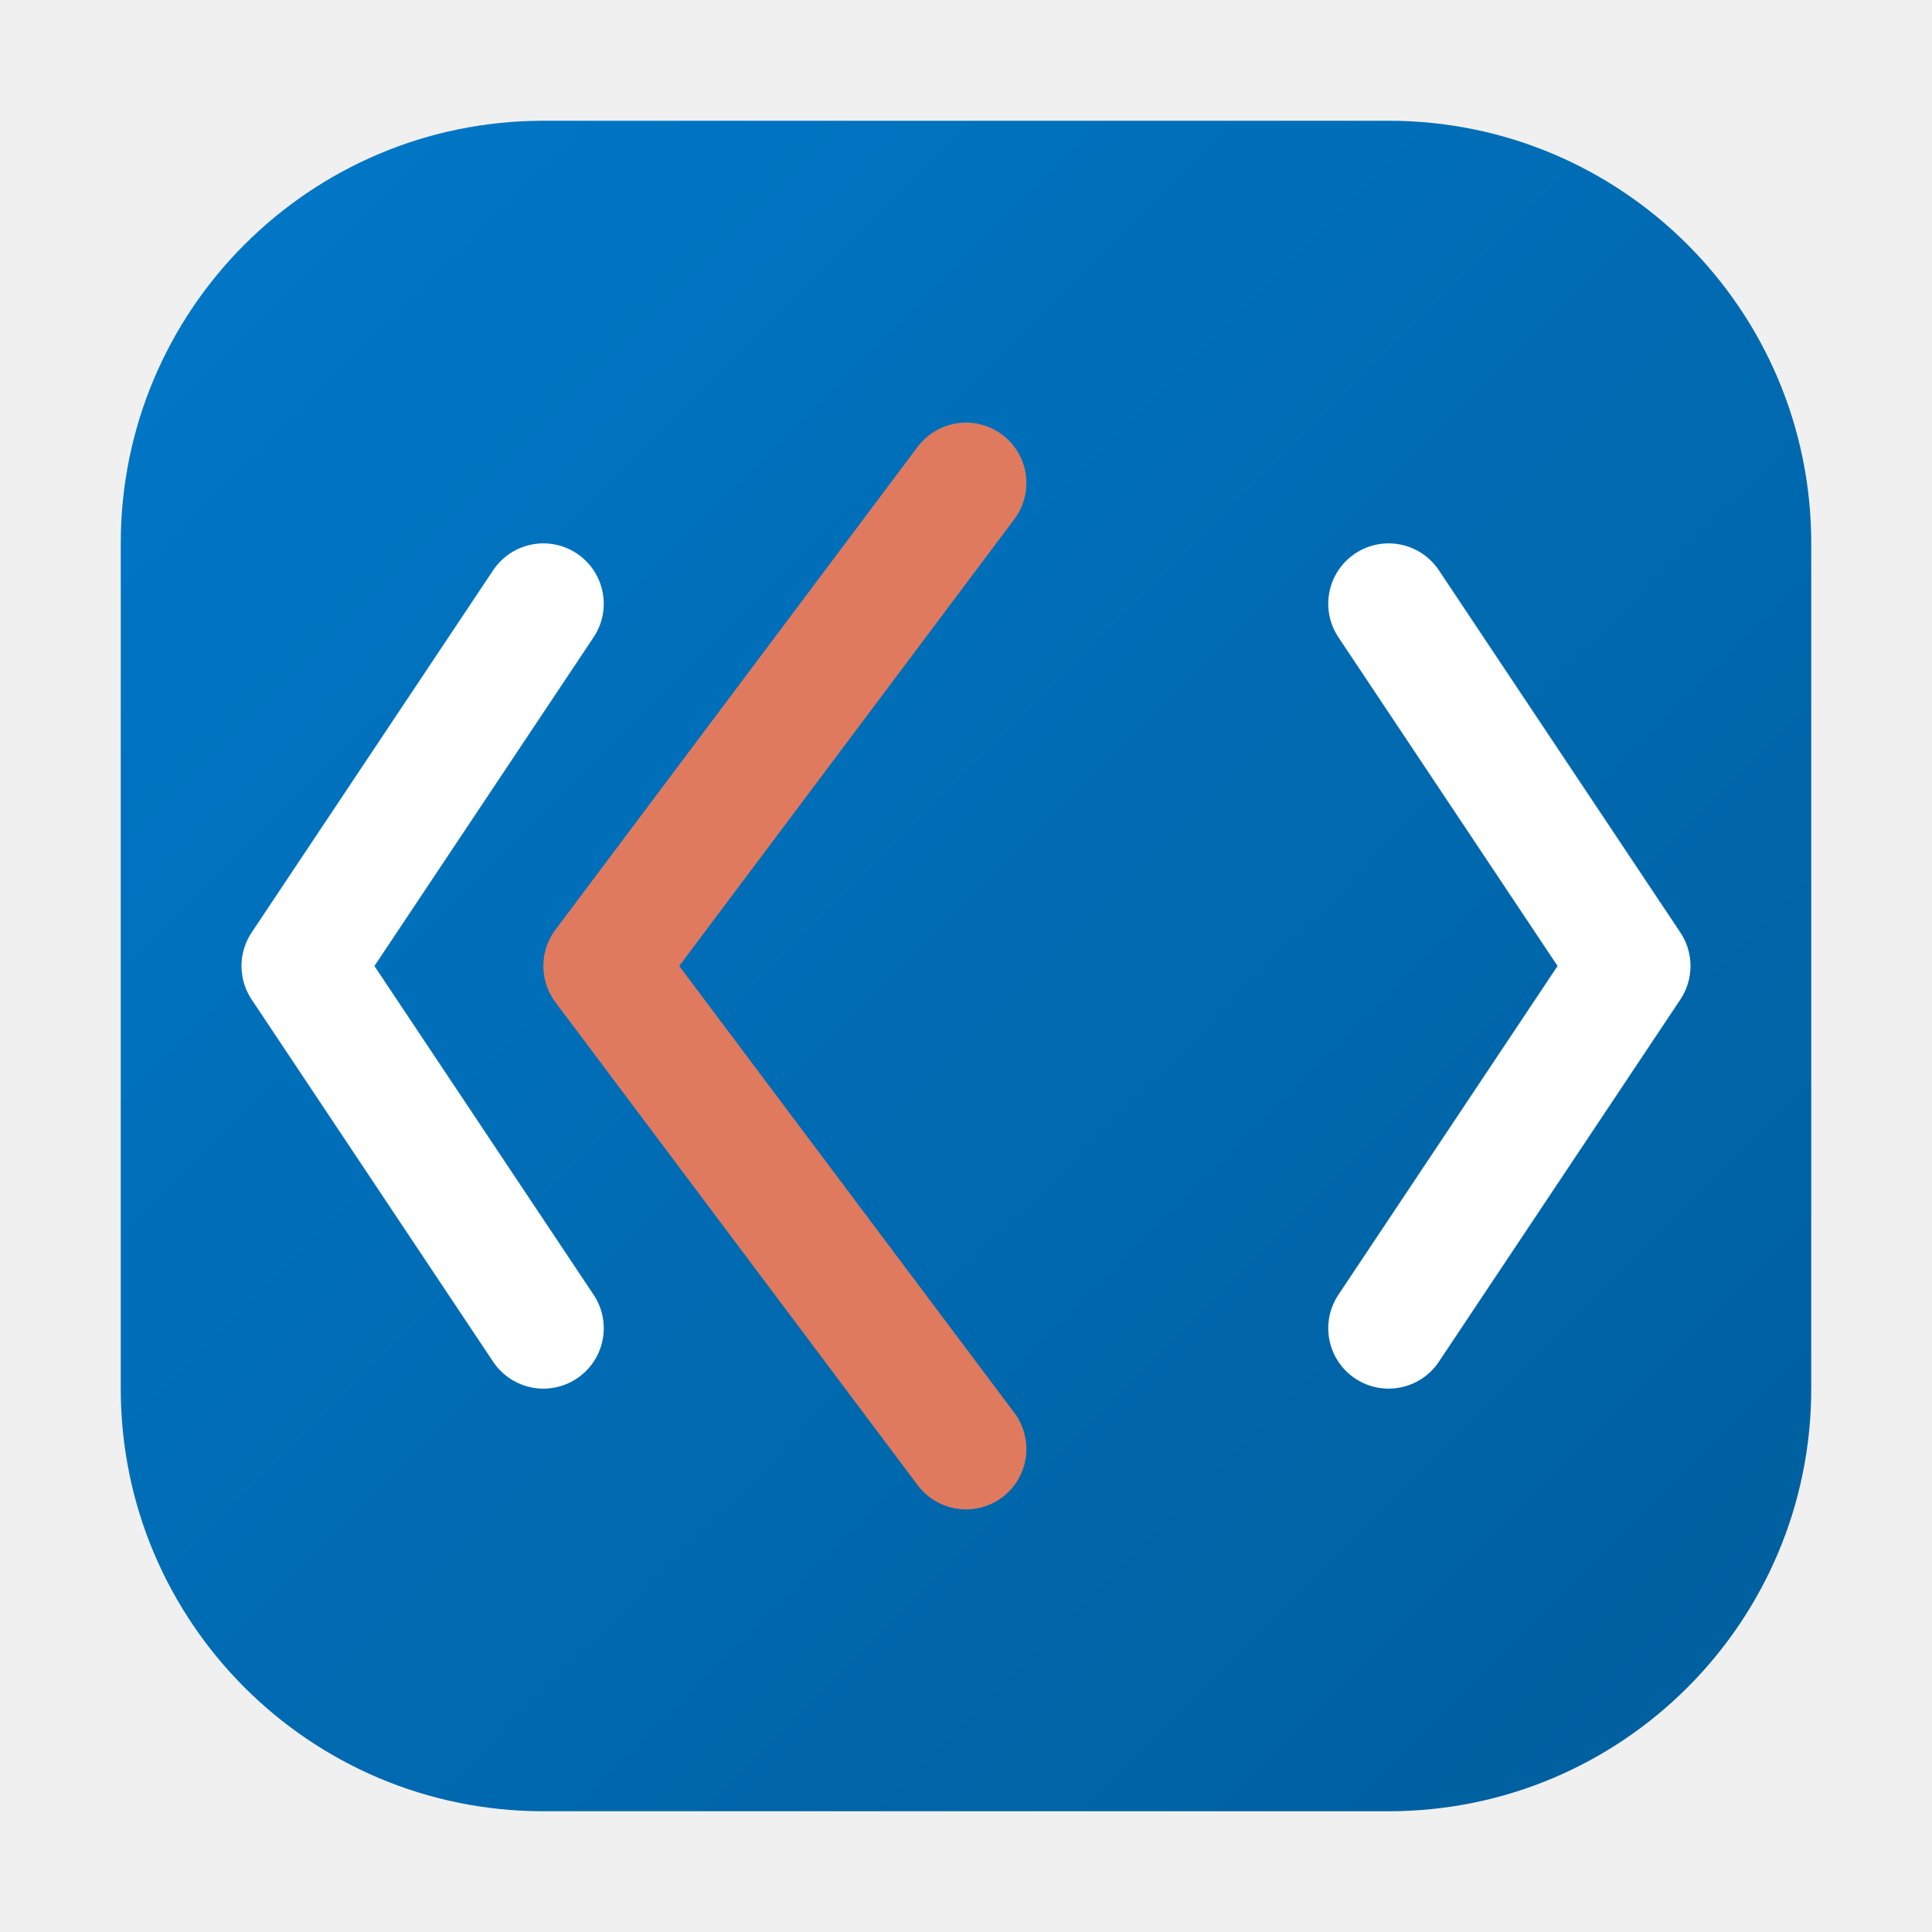
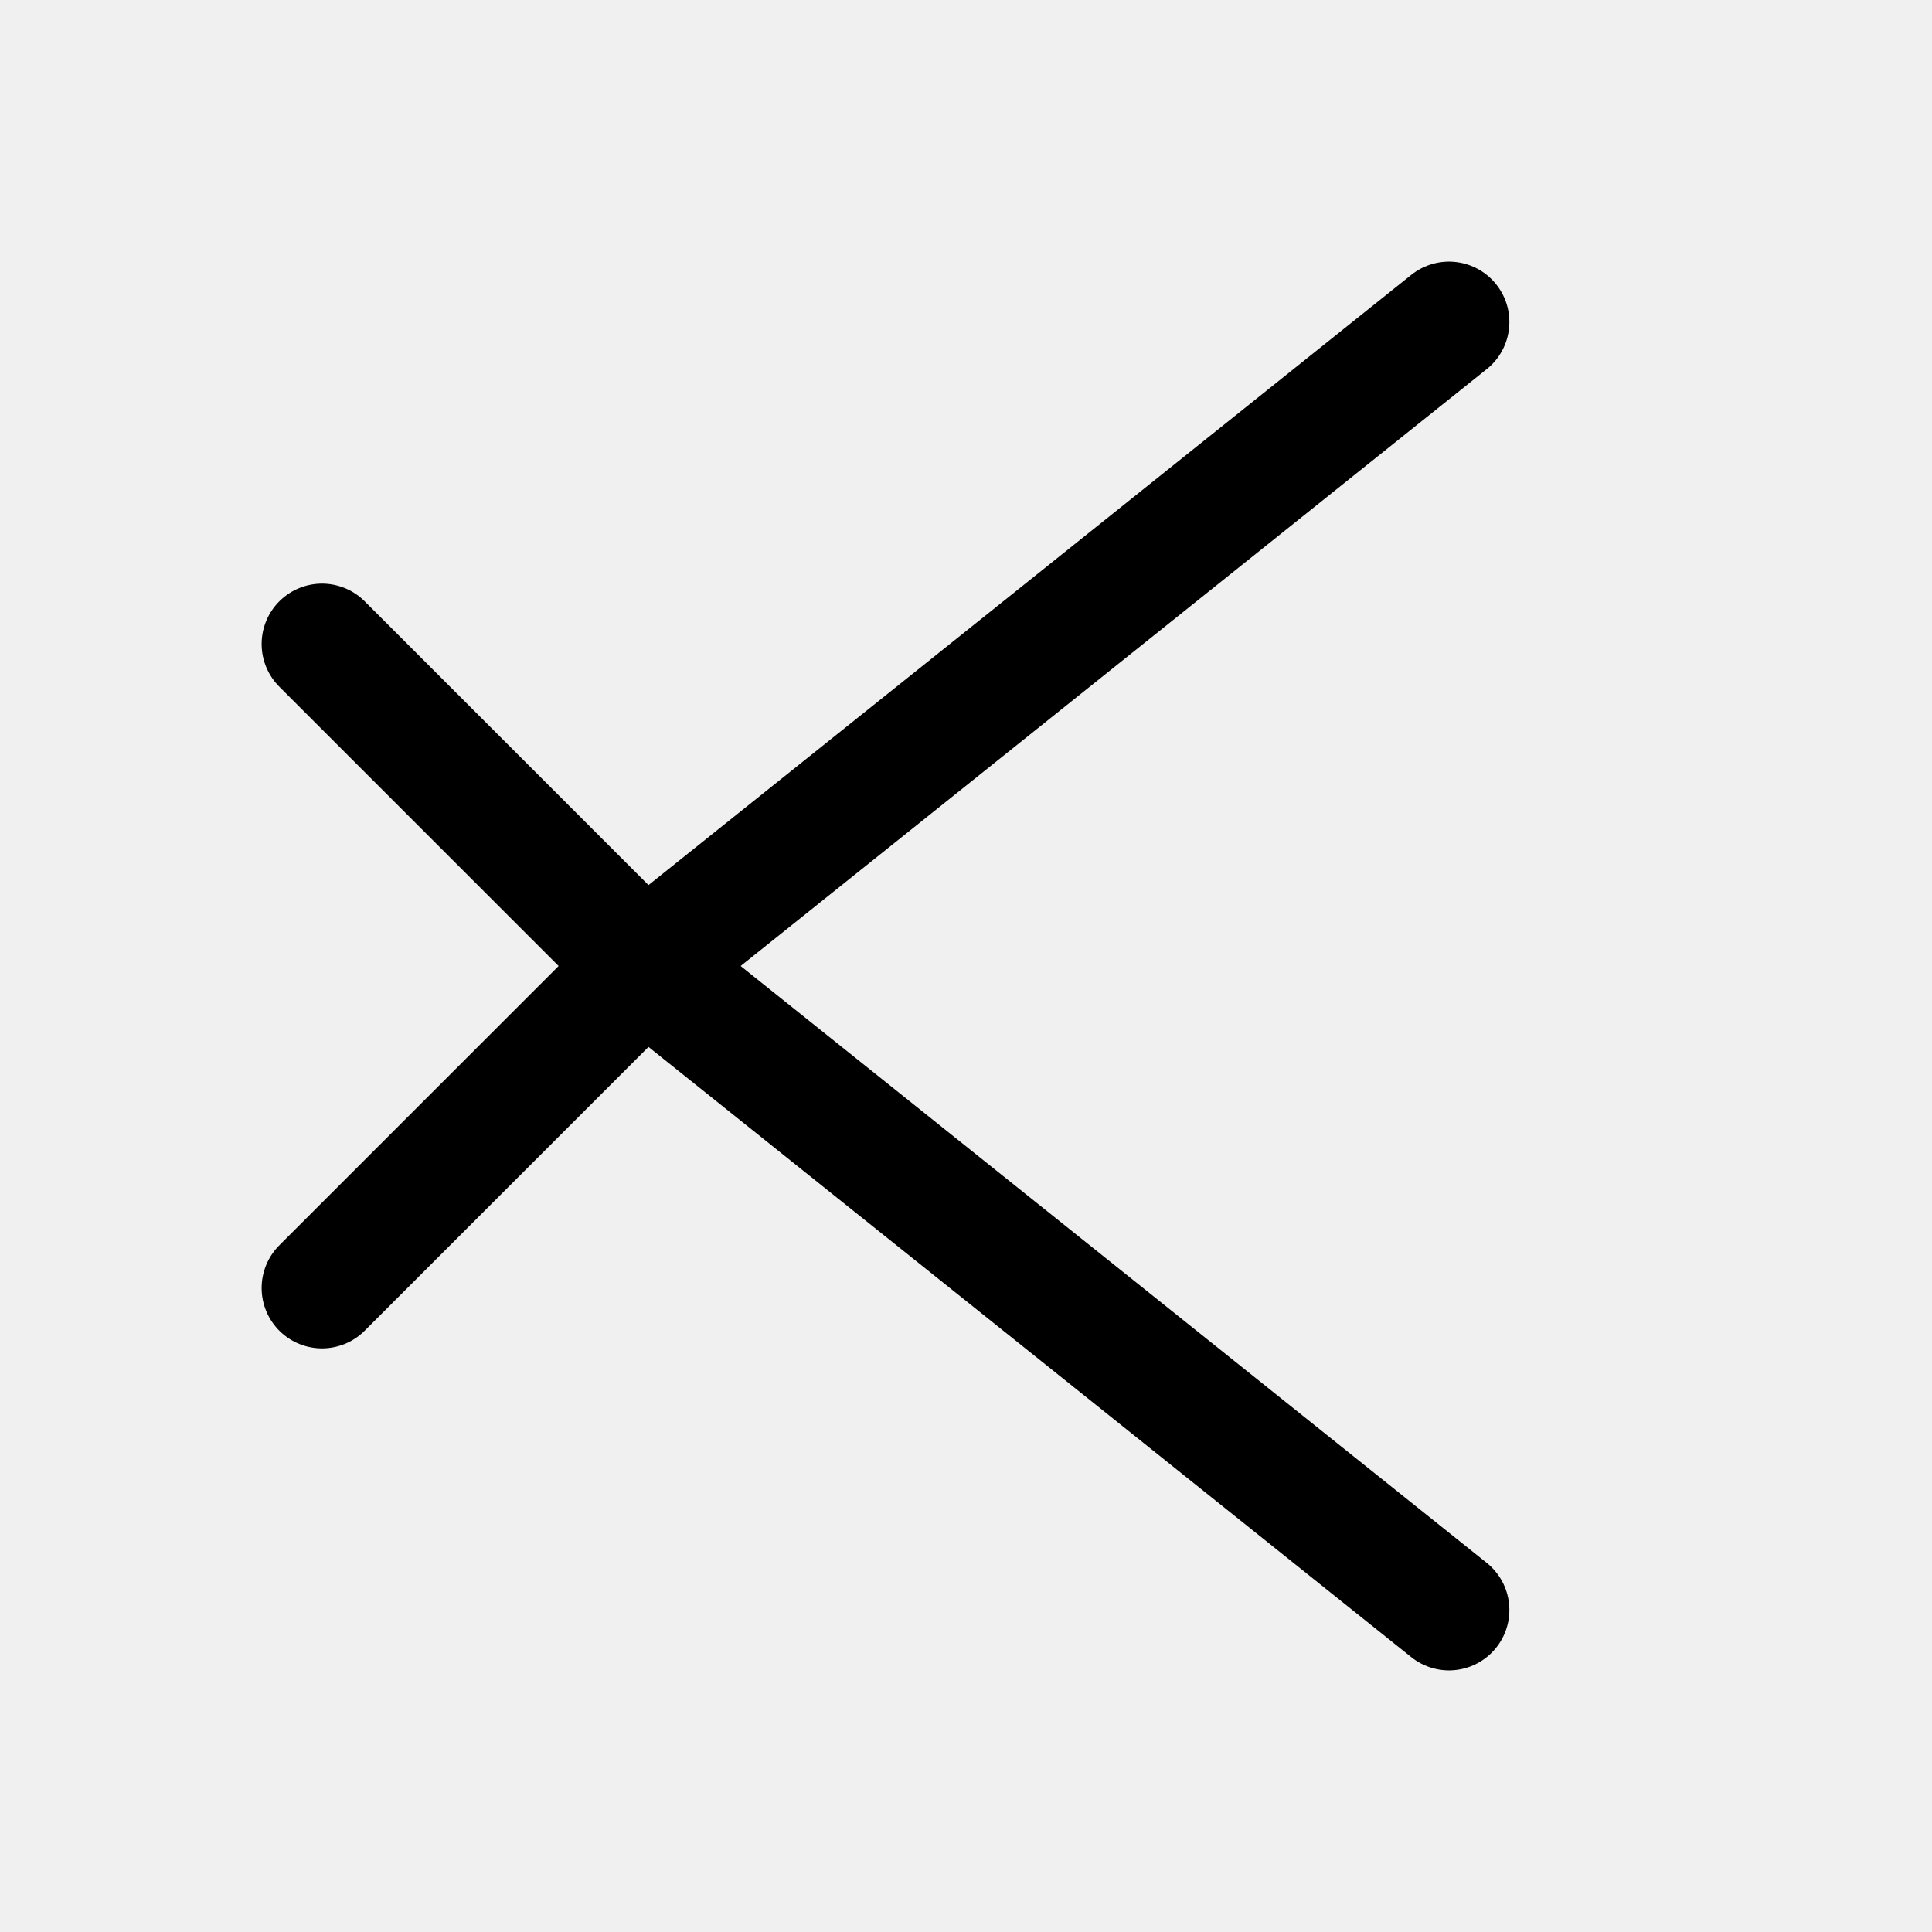
- <svg xmlns="http://www.w3.org/2000/svg" viewBox="0 0 64 64" role="img" aria-label="VS Code">
-   <defs>
-     <linearGradient id="vscode-bg" x1="0" y1="0" x2="64" y2="64" gradientUnits="userSpaceOnUse">
-       <stop stop-color="#007ACC" />
-       <stop offset="1" stop-color="#005C99" />
-     </linearGradient>
-   </defs>
-   <rect x="4" y="4" width="56" height="56" rx="14" fill="url(#vscode-bg)" />
-   <path d="M18 20l-8 12 8 12" fill="none" stroke="#ffffff" stroke-width="4" stroke-linecap="round" stroke-linejoin="round" />
-   <path d="M46 20l8 12-8 12" fill="none" stroke="#ffffff" stroke-width="4" stroke-linecap="round" stroke-linejoin="round" />
-   <path d="M32 16l-12 16 12 16" fill="none" stroke="#E07A5F" stroke-width="4" stroke-linecap="round" stroke-linejoin="round" />
+ <svg xmlns="http://www.w3.org/2000/svg" viewBox="0 0 24 24" fill="none" stroke="currentColor" stroke-width="1.5" stroke-linecap="round" stroke-linejoin="round">
+   <path d="M4 8l4 4-4 4" />
+   <path d="M18 4L8 12l10 8" />
</svg>
